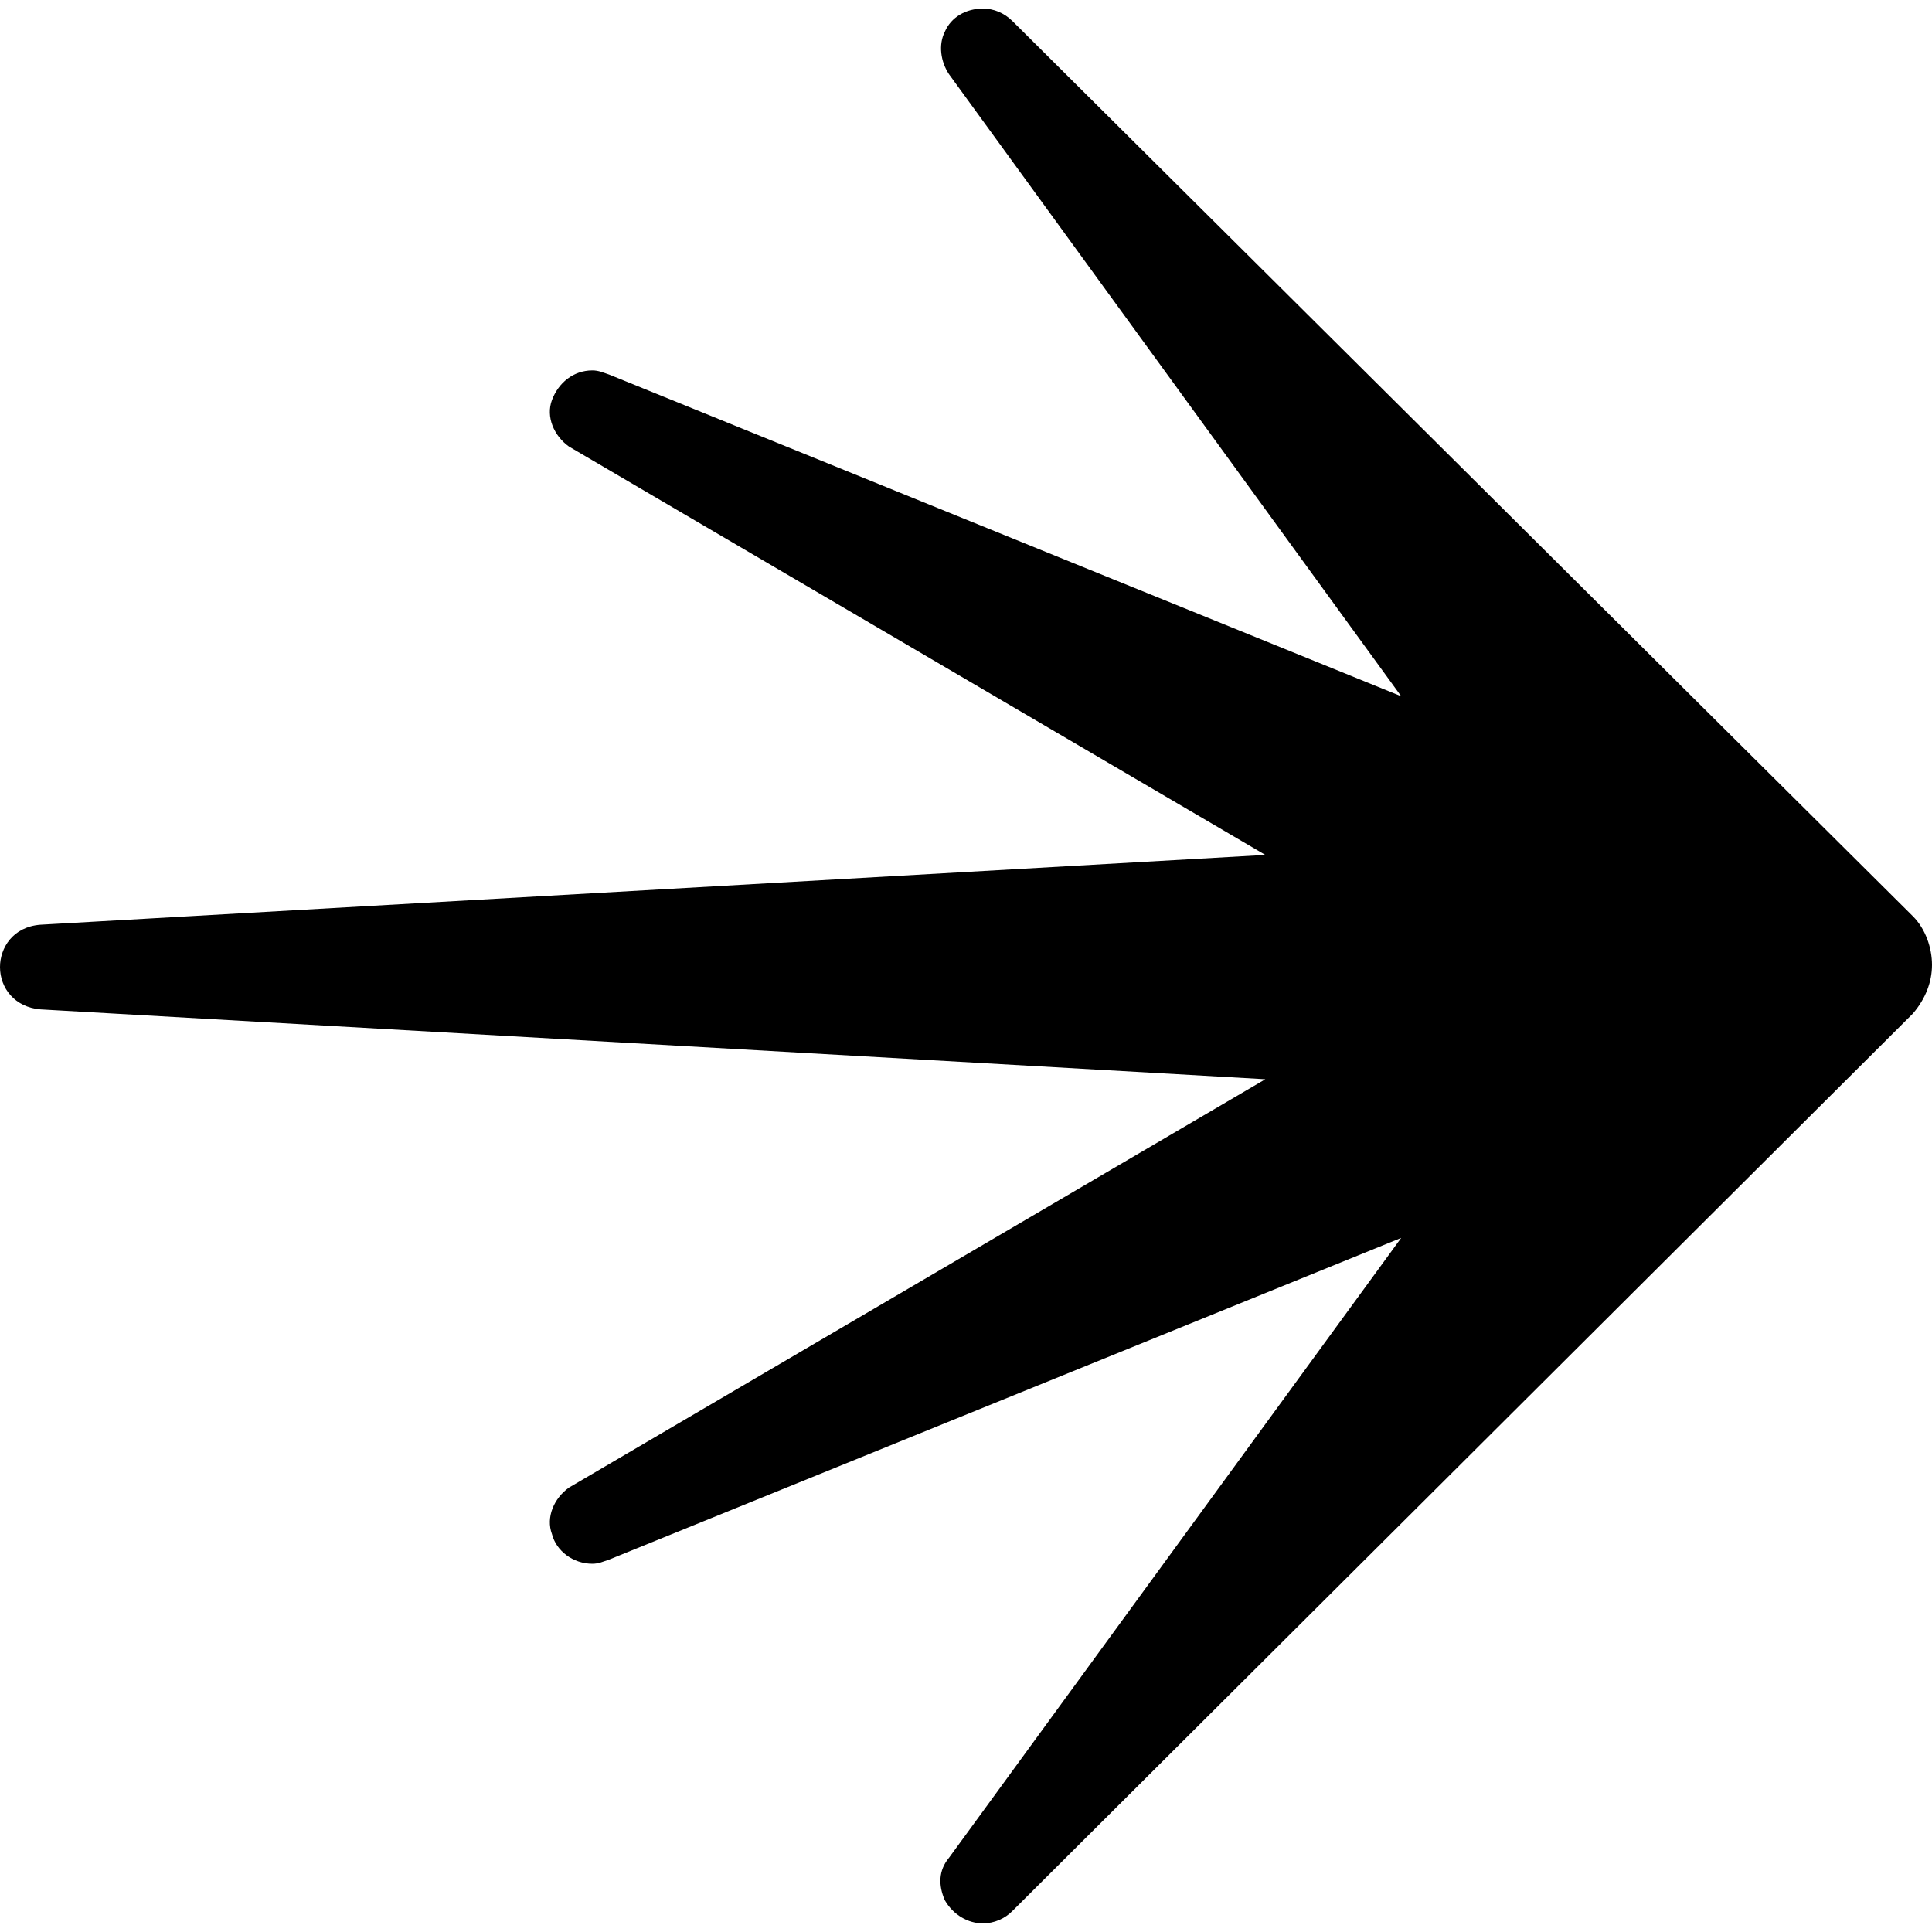
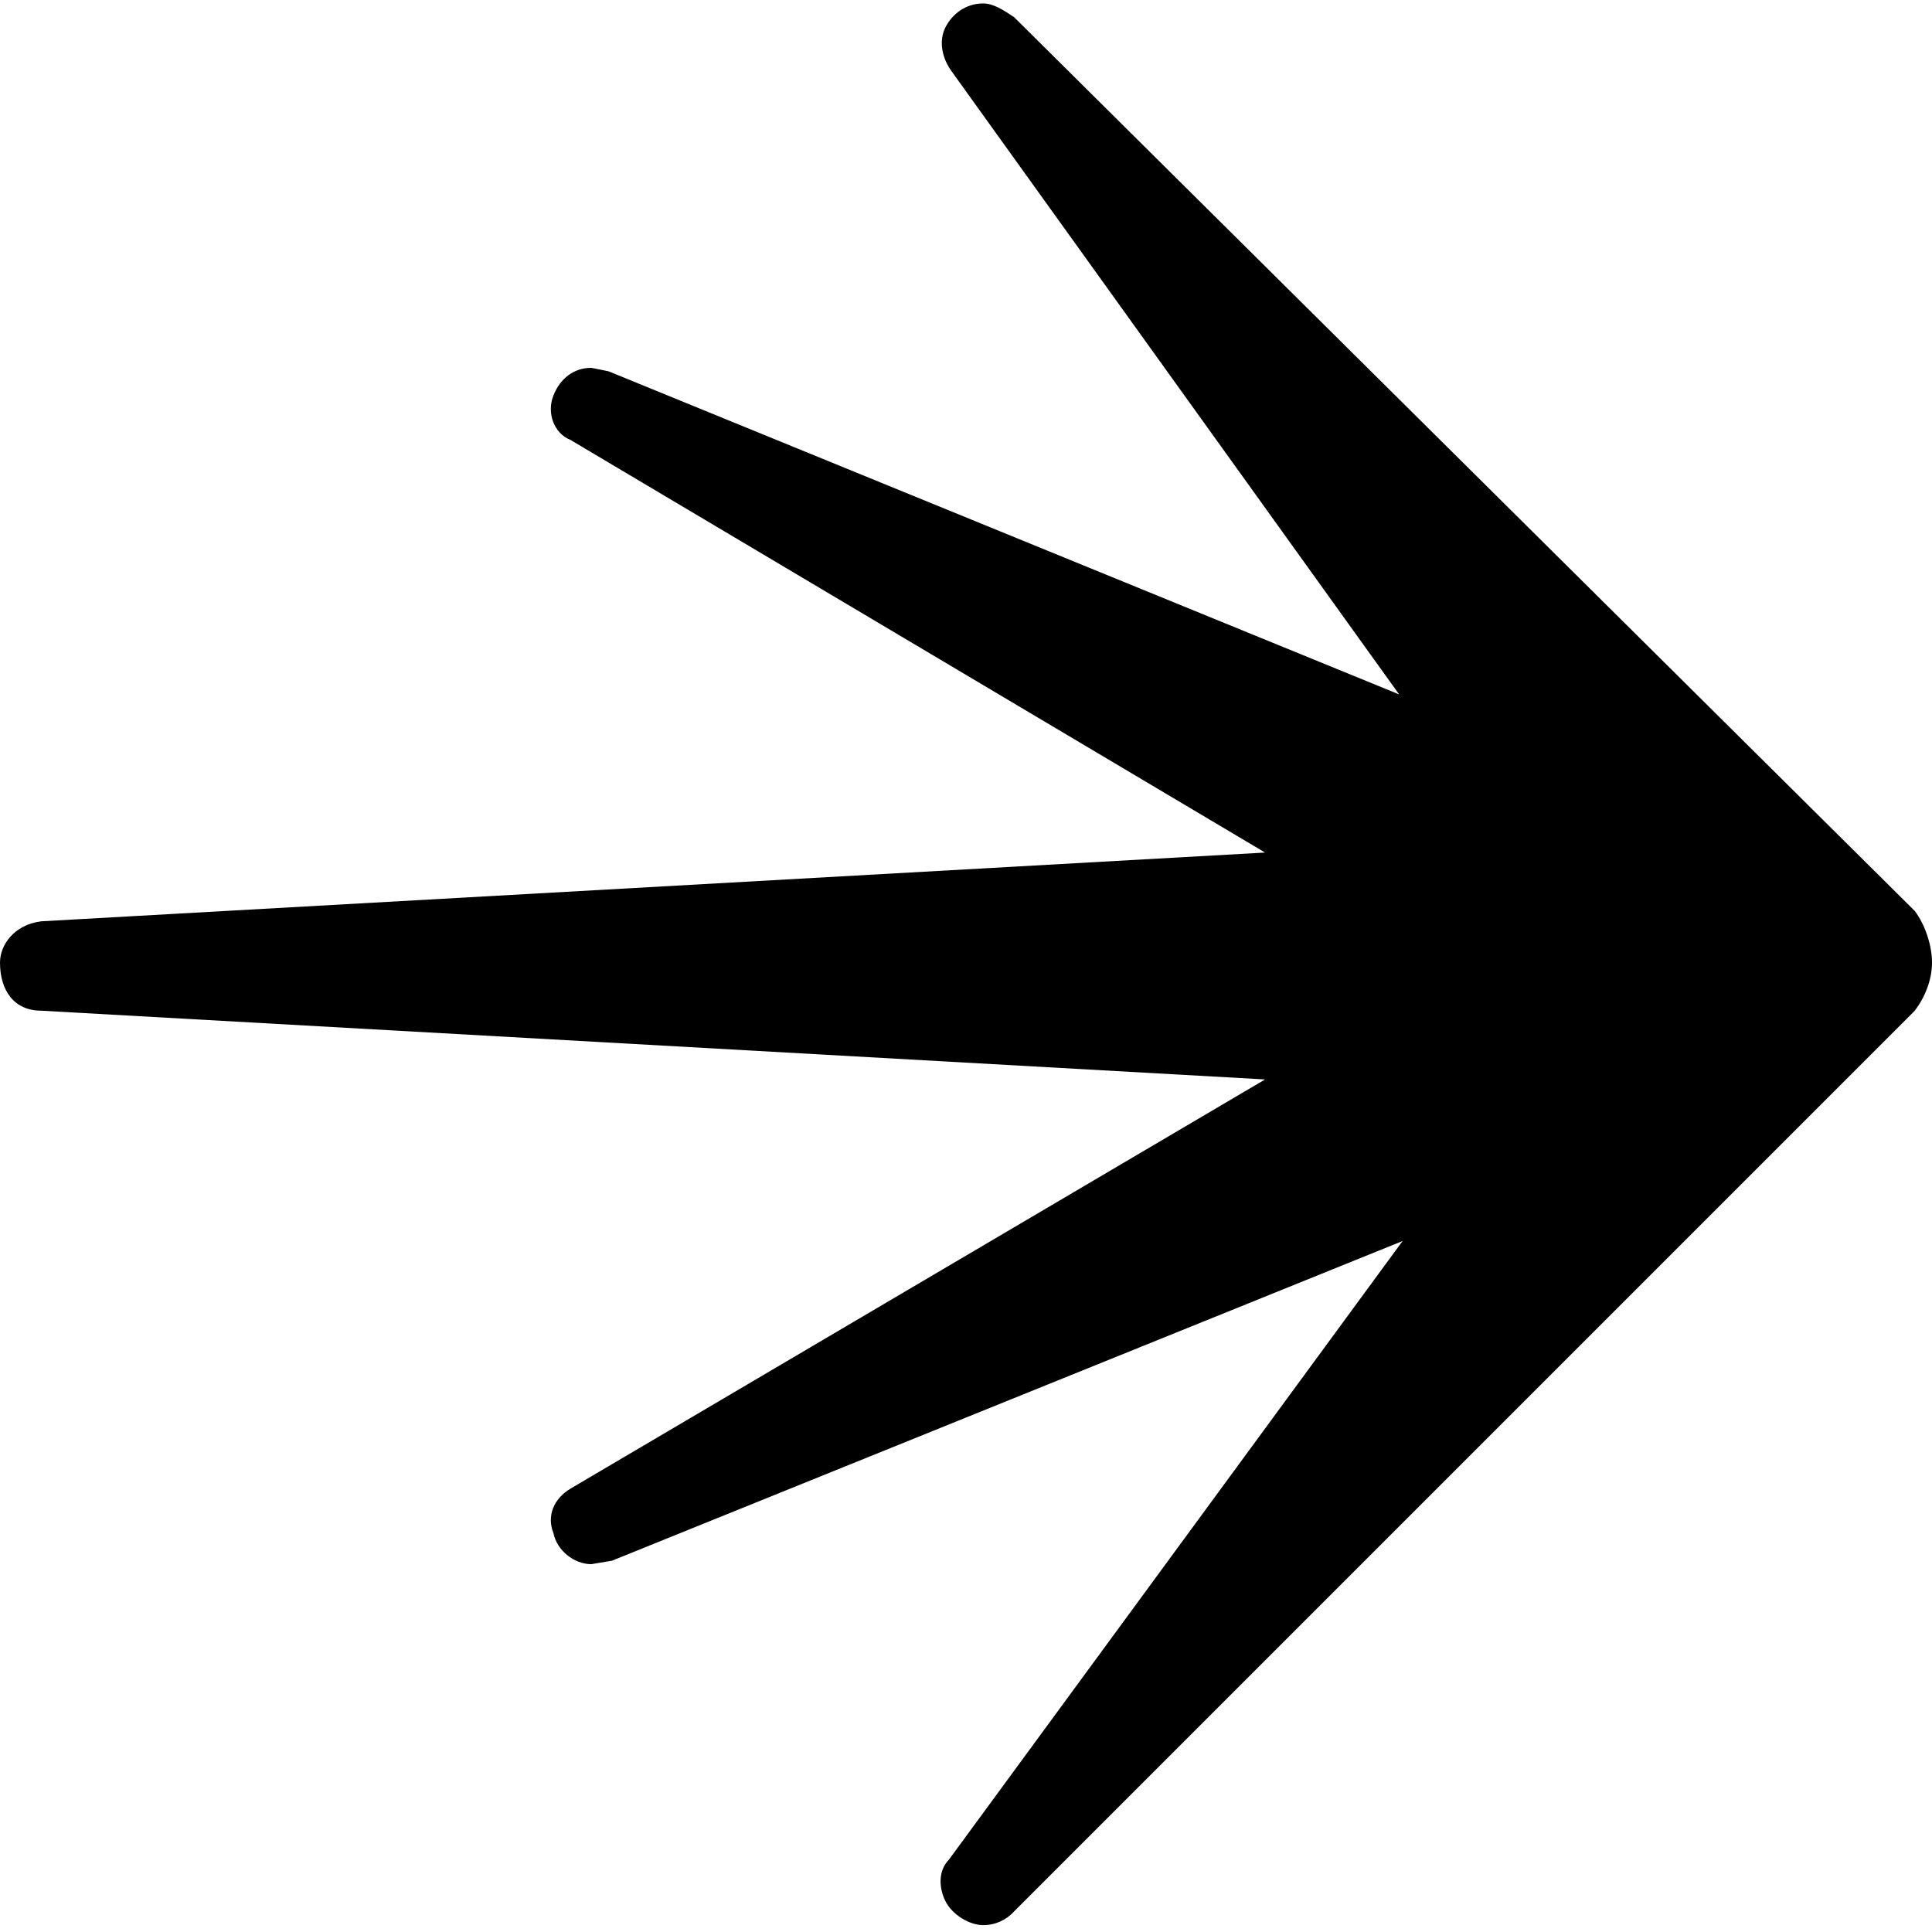
- <svg xmlns="http://www.w3.org/2000/svg" width="56.216" height="56.216" fill="none">
-   <path d="M28.602 55.966c-.433 0-.865-.246-1.112-.677-.186-.431-.186-.862.123-1.232L40.771 36.02l-23.042 9.358c-.185.061-.309.123-.494.123-.556 0-1.05-.37-1.174-.862-.185-.492.062-1.047.494-1.354l20.263-11.882L1.174 29.37C.432 29.308 0 28.754 0 28.139c0-.554.37-1.17 1.174-1.232l35.644-2.031-20.262-11.882c-.433-.308-.68-.862-.495-1.355s.618-.861 1.174-.861c.185 0 .309.061.494.123l23.042 9.358-13.158-18.1c-.247-.37-.309-.862-.123-1.232.185-.43.617-.677 1.112-.677.308 0 .617.123.864.37L55.66 26.66c.37.37.556.924.556 1.416s-.186.985-.556 1.416L29.466 55.597a1.222 1.222 0 0 1-.864.369z" fill="#000" />
+ <svg xmlns="http://www.w3.org/2000/svg" viewBox="0 0 56.2 56.2">
+   <path d="M28.6 56c-.4 0-.9-.3-1.1-.7-.2-.4-.2-.9.1-1.2l13.2-18-23 9.3-.6.1c-.5 0-1-.4-1.1-.9-.2-.5 0-1 .5-1.3l20.2-11.9-35.6-2C.4 29.4 0 28.8 0 28c0-.5.4-1.1 1.2-1.2l35.6-2-20.2-12c-.5-.2-.7-.8-.5-1.3s.6-.8 1.1-.8l.5.1 23 9.4-13-18.1c-.3-.4-.4-.9-.2-1.3s.6-.7 1.1-.7c.3 0 .6.2.9.4l26.2 26c.3.4.5 1 .5 1.5s-.2 1-.5 1.4L29.5 55.6a1.2 1.2 0 0 1-.9.4z" />
</svg>
